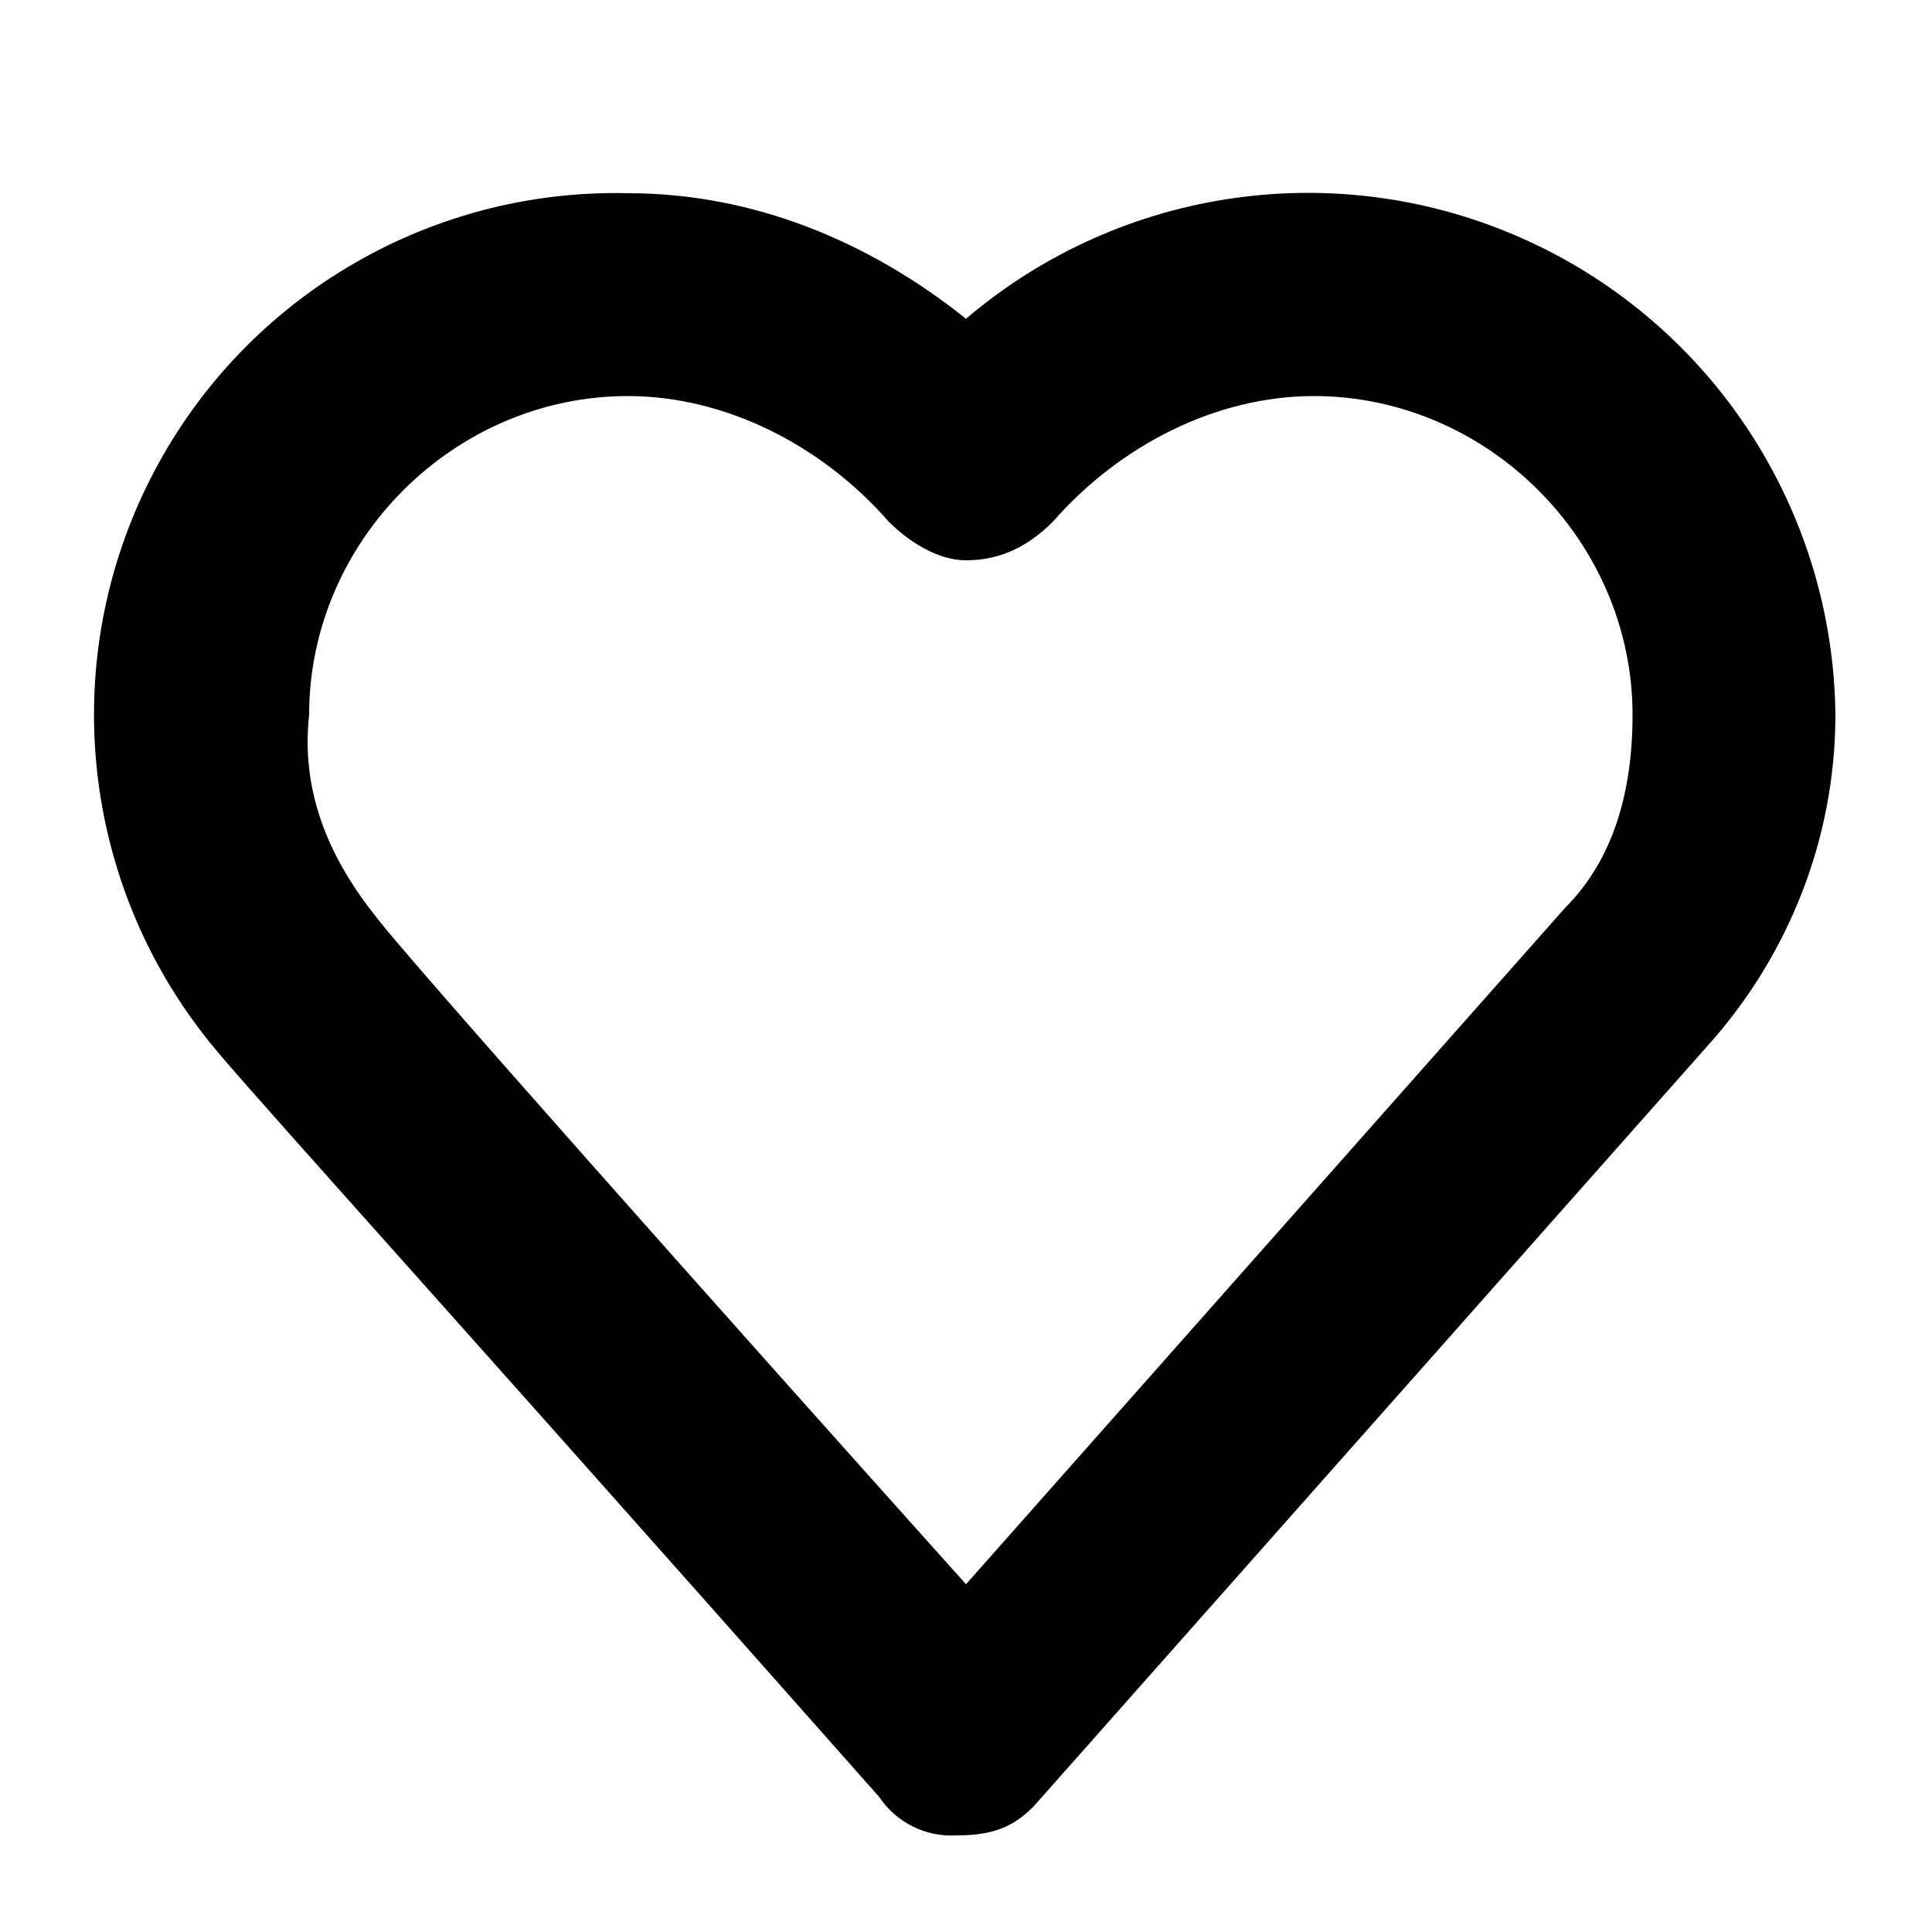
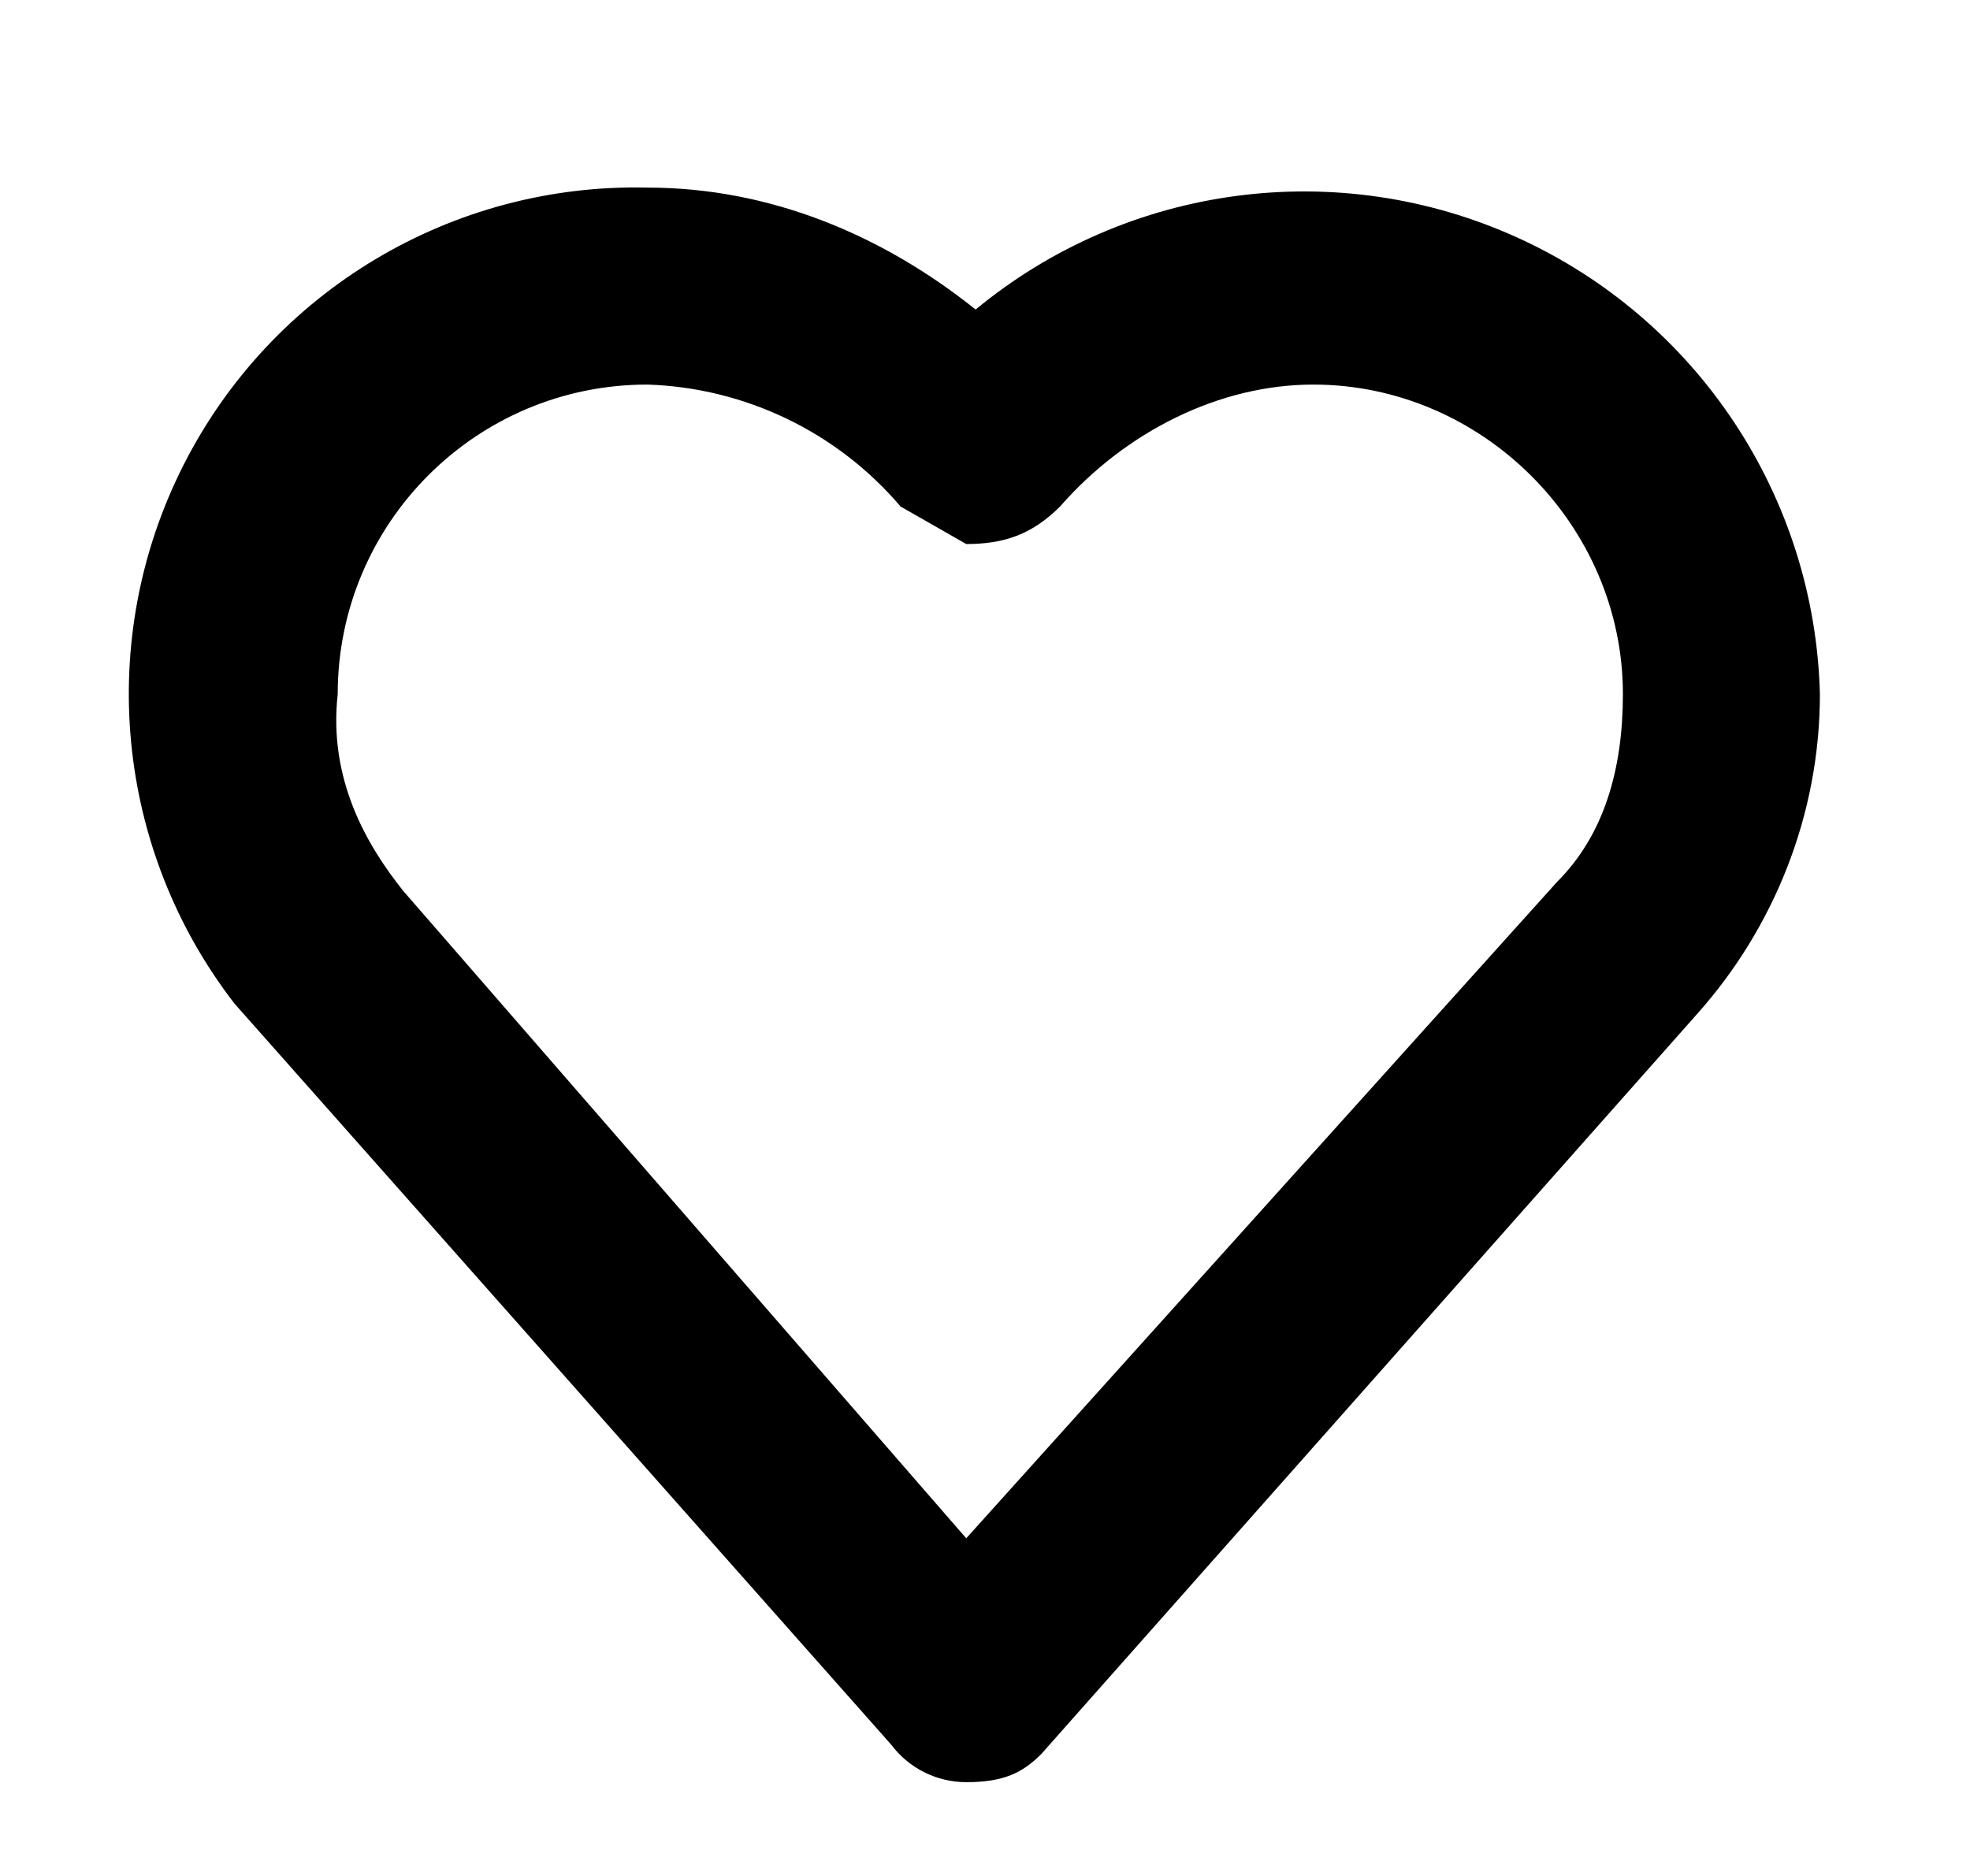
- <svg xmlns="http://www.w3.org/2000/svg" width="20" height="20" fill="none">
-   <path d="M9.9 19a.9.9 0 0 1-.8-.4c-5.4-6.1-6.7-7.5-7-7.9A5.4 5.4 0 0 1 6.5 2C7.8 2 9 2.5 10 3.3a5.46 5.46 0 0 1 9 4.1c0 1.3-.5 2.5-1.3 3.4l-7 7.9c-.2.2-.4.3-.8.3Zm-6-9.5c.3.4 3.5 4 6.1 6.9l6.2-7c.5-.5.7-1.2.7-2 0-1.8-1.5-3.3-3.3-3.3-1 0-2 .5-2.7 1.3-.3.3-.6.4-.9.4-.3 0-.6-.2-.8-.4-.7-.8-1.7-1.3-2.7-1.3-1.8 0-3.3 1.5-3.3 3.3-.1.9.3 1.6.7 2.1-.1 0-.1 0 0 0Z" fill="#000" />
+ <svg xmlns="http://www.w3.org/2000/svg" fill="none" viewBox="0 0 21 20">
+   <path d="M10.3 19a1 1 0 0 1-.8-.4l-7-7.9A5.4 5.4 0 0 1 6.9 2c1.3 0 2.5.5 3.5 1.3a5.5 5.5 0 0 1 9 4.1c0 1.3-.5 2.5-1.3 3.4l-7 7.9c-.2.2-.4.3-.8.3Zm-6-9.5 6 6.9 6.3-7c.5-.5.7-1.2.7-2 0-1.8-1.5-3.3-3.3-3.3-1 0-2 .5-2.7 1.3-.3.3-.6.4-1 .4l-.7-.4a3.7 3.7 0 0 0-2.7-1.3 3.3 3.3 0 0 0-3.3 3.3c-.1.9.3 1.6.7 2.1-.1 0-.1 0 0 0Z" fill="#000" />
</svg>
